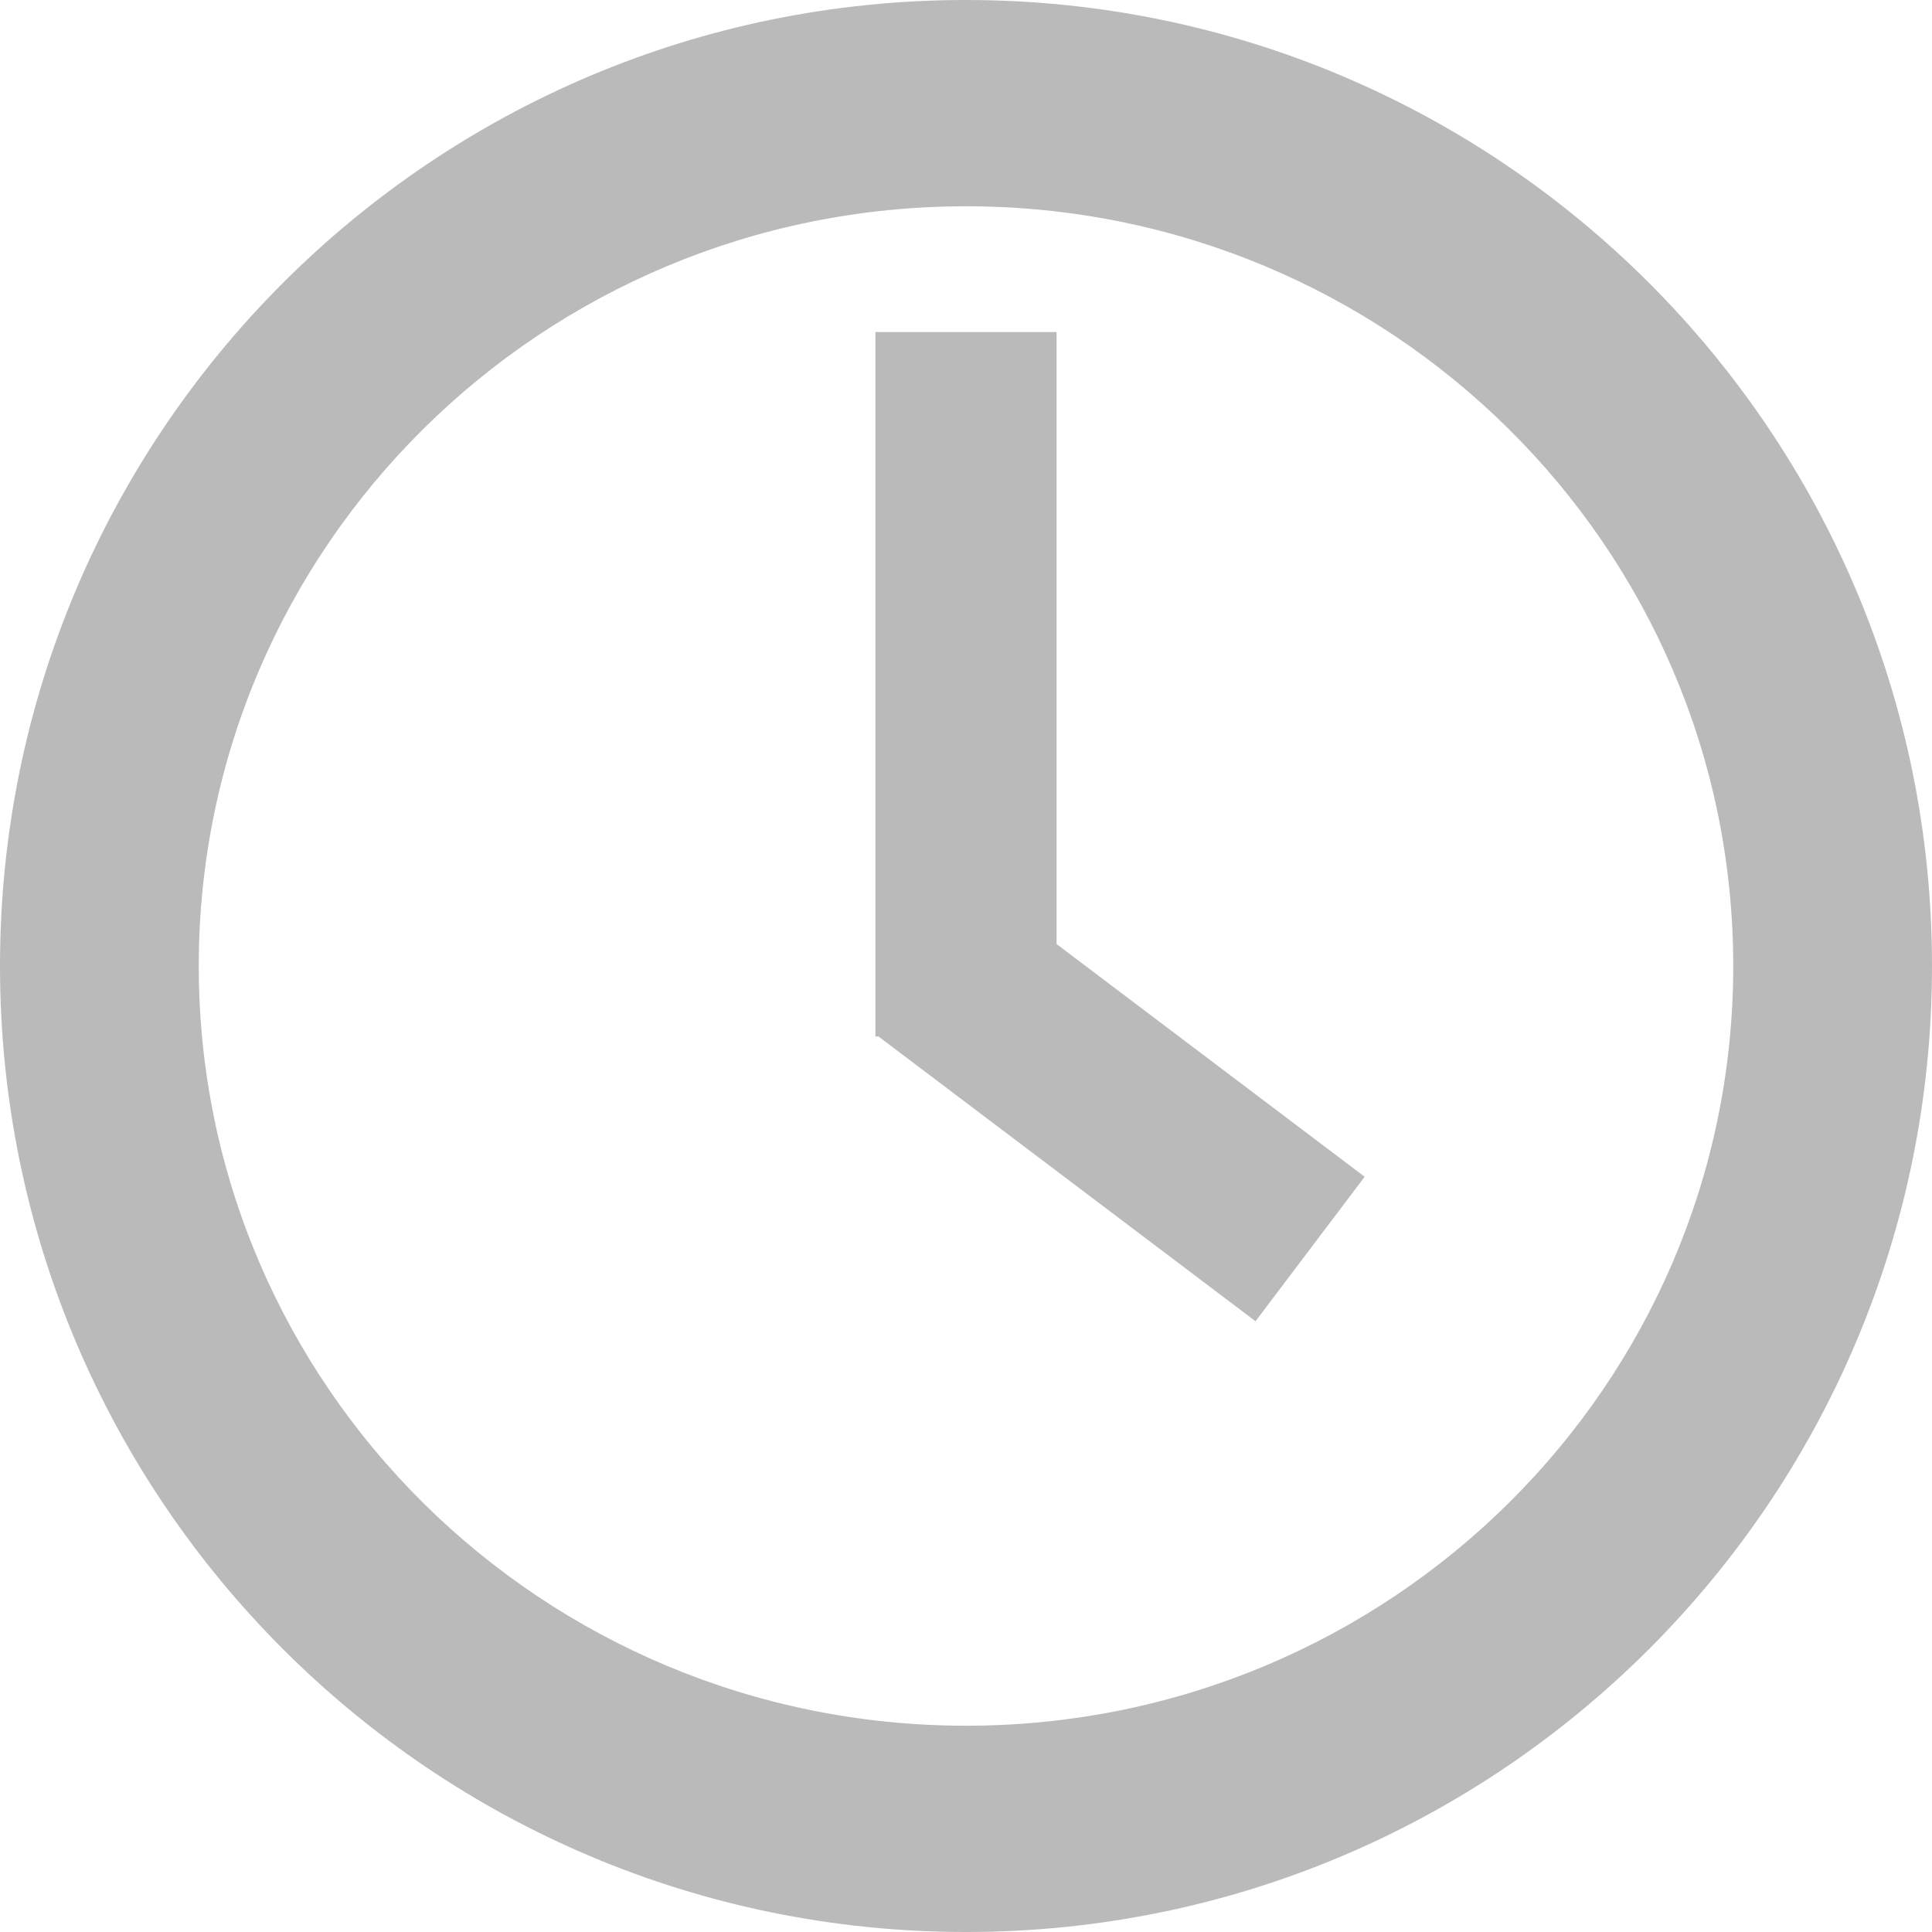
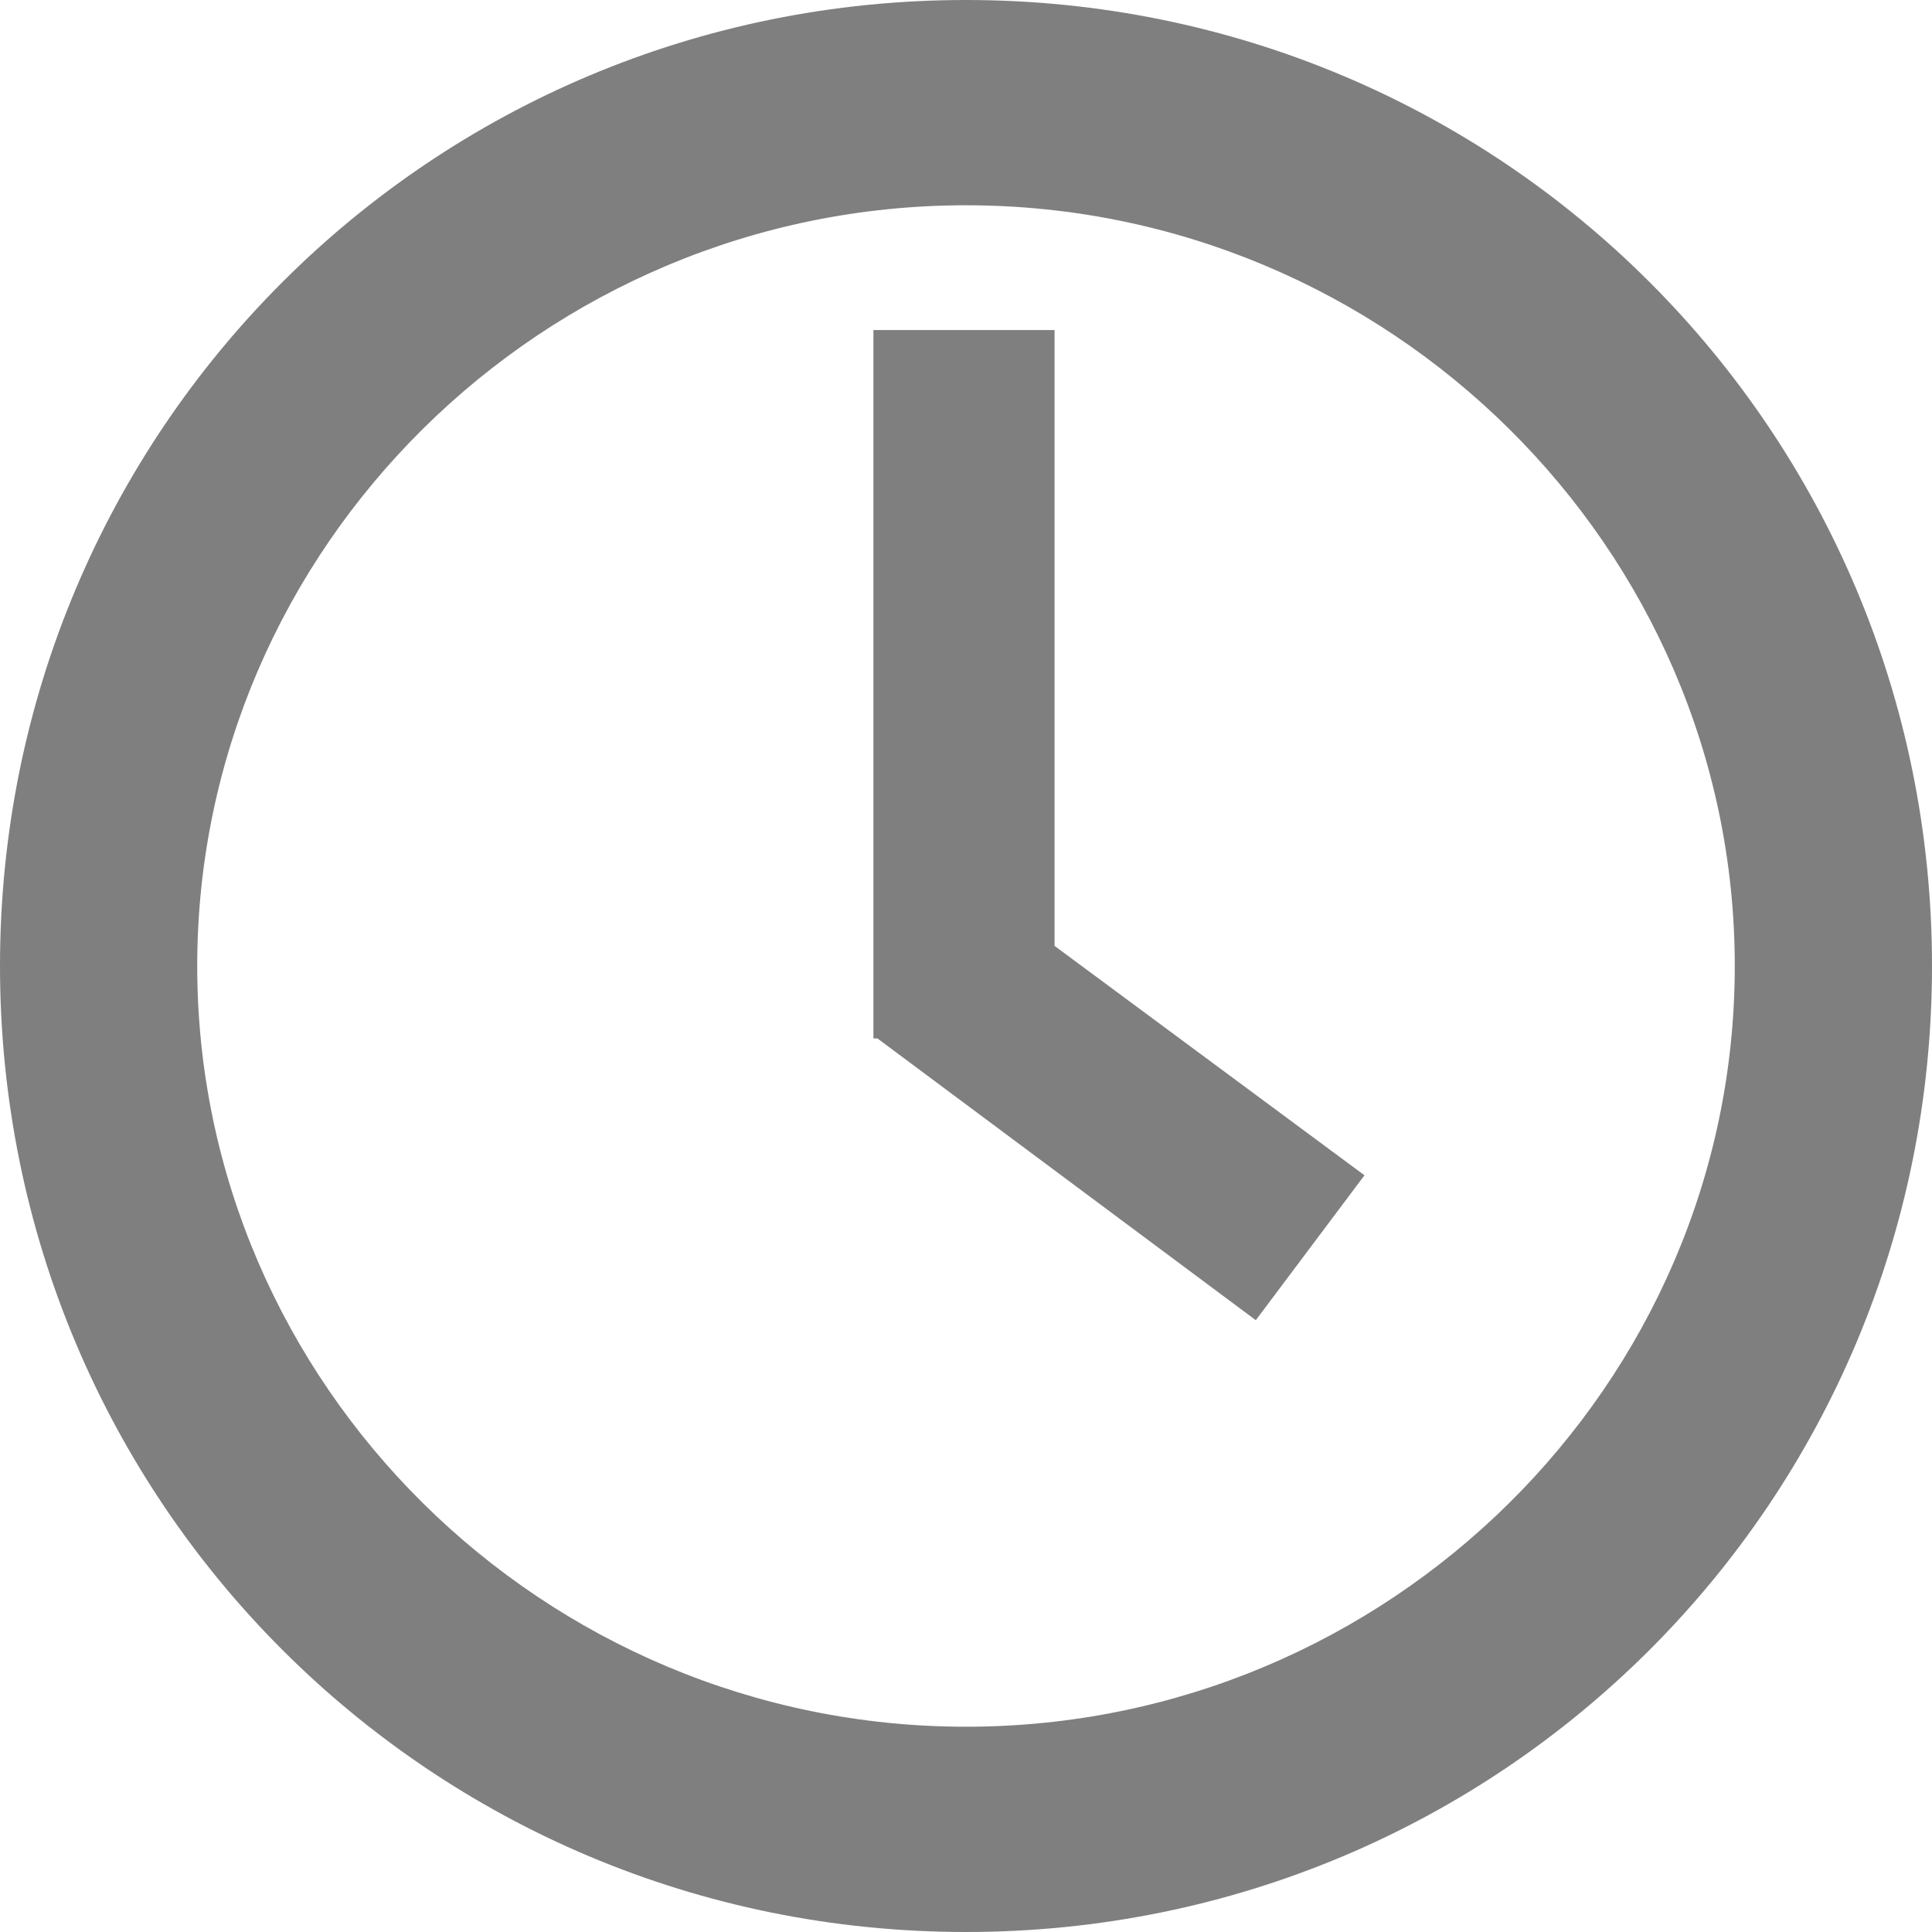
- <svg xmlns="http://www.w3.org/2000/svg" xmlns:xlink="http://www.w3.org/1999/xlink" version="1.1" id="Layer_1" x="0px" y="0px" width="48px" height="48px" viewBox="0 0 48 48" enable-background="new 0 0 48 48" xml:space="preserve">
-   <g>
-     <defs>
-       <rect id="SVGID_1_" width="48" height="48" />
-     </defs>
-     <clipPath id="SVGID_2_">
-       <use xlink:href="#SVGID_1_" overflow="visible" />
-     </clipPath>
-     <path clip-path="url(#SVGID_2_)" fill="#BABABA" d="M24,0C10.745,0,0,10.745,0,24s10.745,24,24,24s24-10.745,24-24S37.255,0,24,0    M24,42.875C13.472,42.875,4.938,34.424,4.938,24S13.472,5.125,24,5.125c10.528,0,19.062,8.451,19.062,18.875   S34.528,42.875,24,42.875" />
-   </g>
-   <rect x="21.75" y="8.25" fill="#BABABA" width="4.5" height="17.5" />
-   <rect x="25.578" y="21.547" transform="matrix(-0.6027 0.798 -0.798 -0.6027 66.5151 21.8111)" fill="#BABABA" width="4.499" height="11.836" />
+ <svg xmlns="http://www.w3.org/2000/svg" version="1.1" id="Ebene_1" x="0px" y="0px" viewBox="0 0 48 48" width="48" height="48" style="enable-background:new 0 0 48 48;" xml:space="preserve">
+   <style type="text/css">
+ 	.st0{fill:#7F7F7F;}
+ </style>
+   <polygon class="st0" points="33.9,29.2 26.2,23.5 26.2,8.2 21.7,8.2 21.7,25.8 21.8,25.8 31.2,32.8 " />
+   <path id="XMLID_6_" class="st0" d="M24,0C10.7,0,0,10.7,0,24s10.7,24,24,24s24-10.7,24-24S37.3,0,24,0z M24,42.9  C13.5,42.9,4.9,34.4,4.9,24S13.5,5.1,24,5.1S43.1,13.6,43.1,24S34.5,42.9,24,42.9z" />
</svg>
